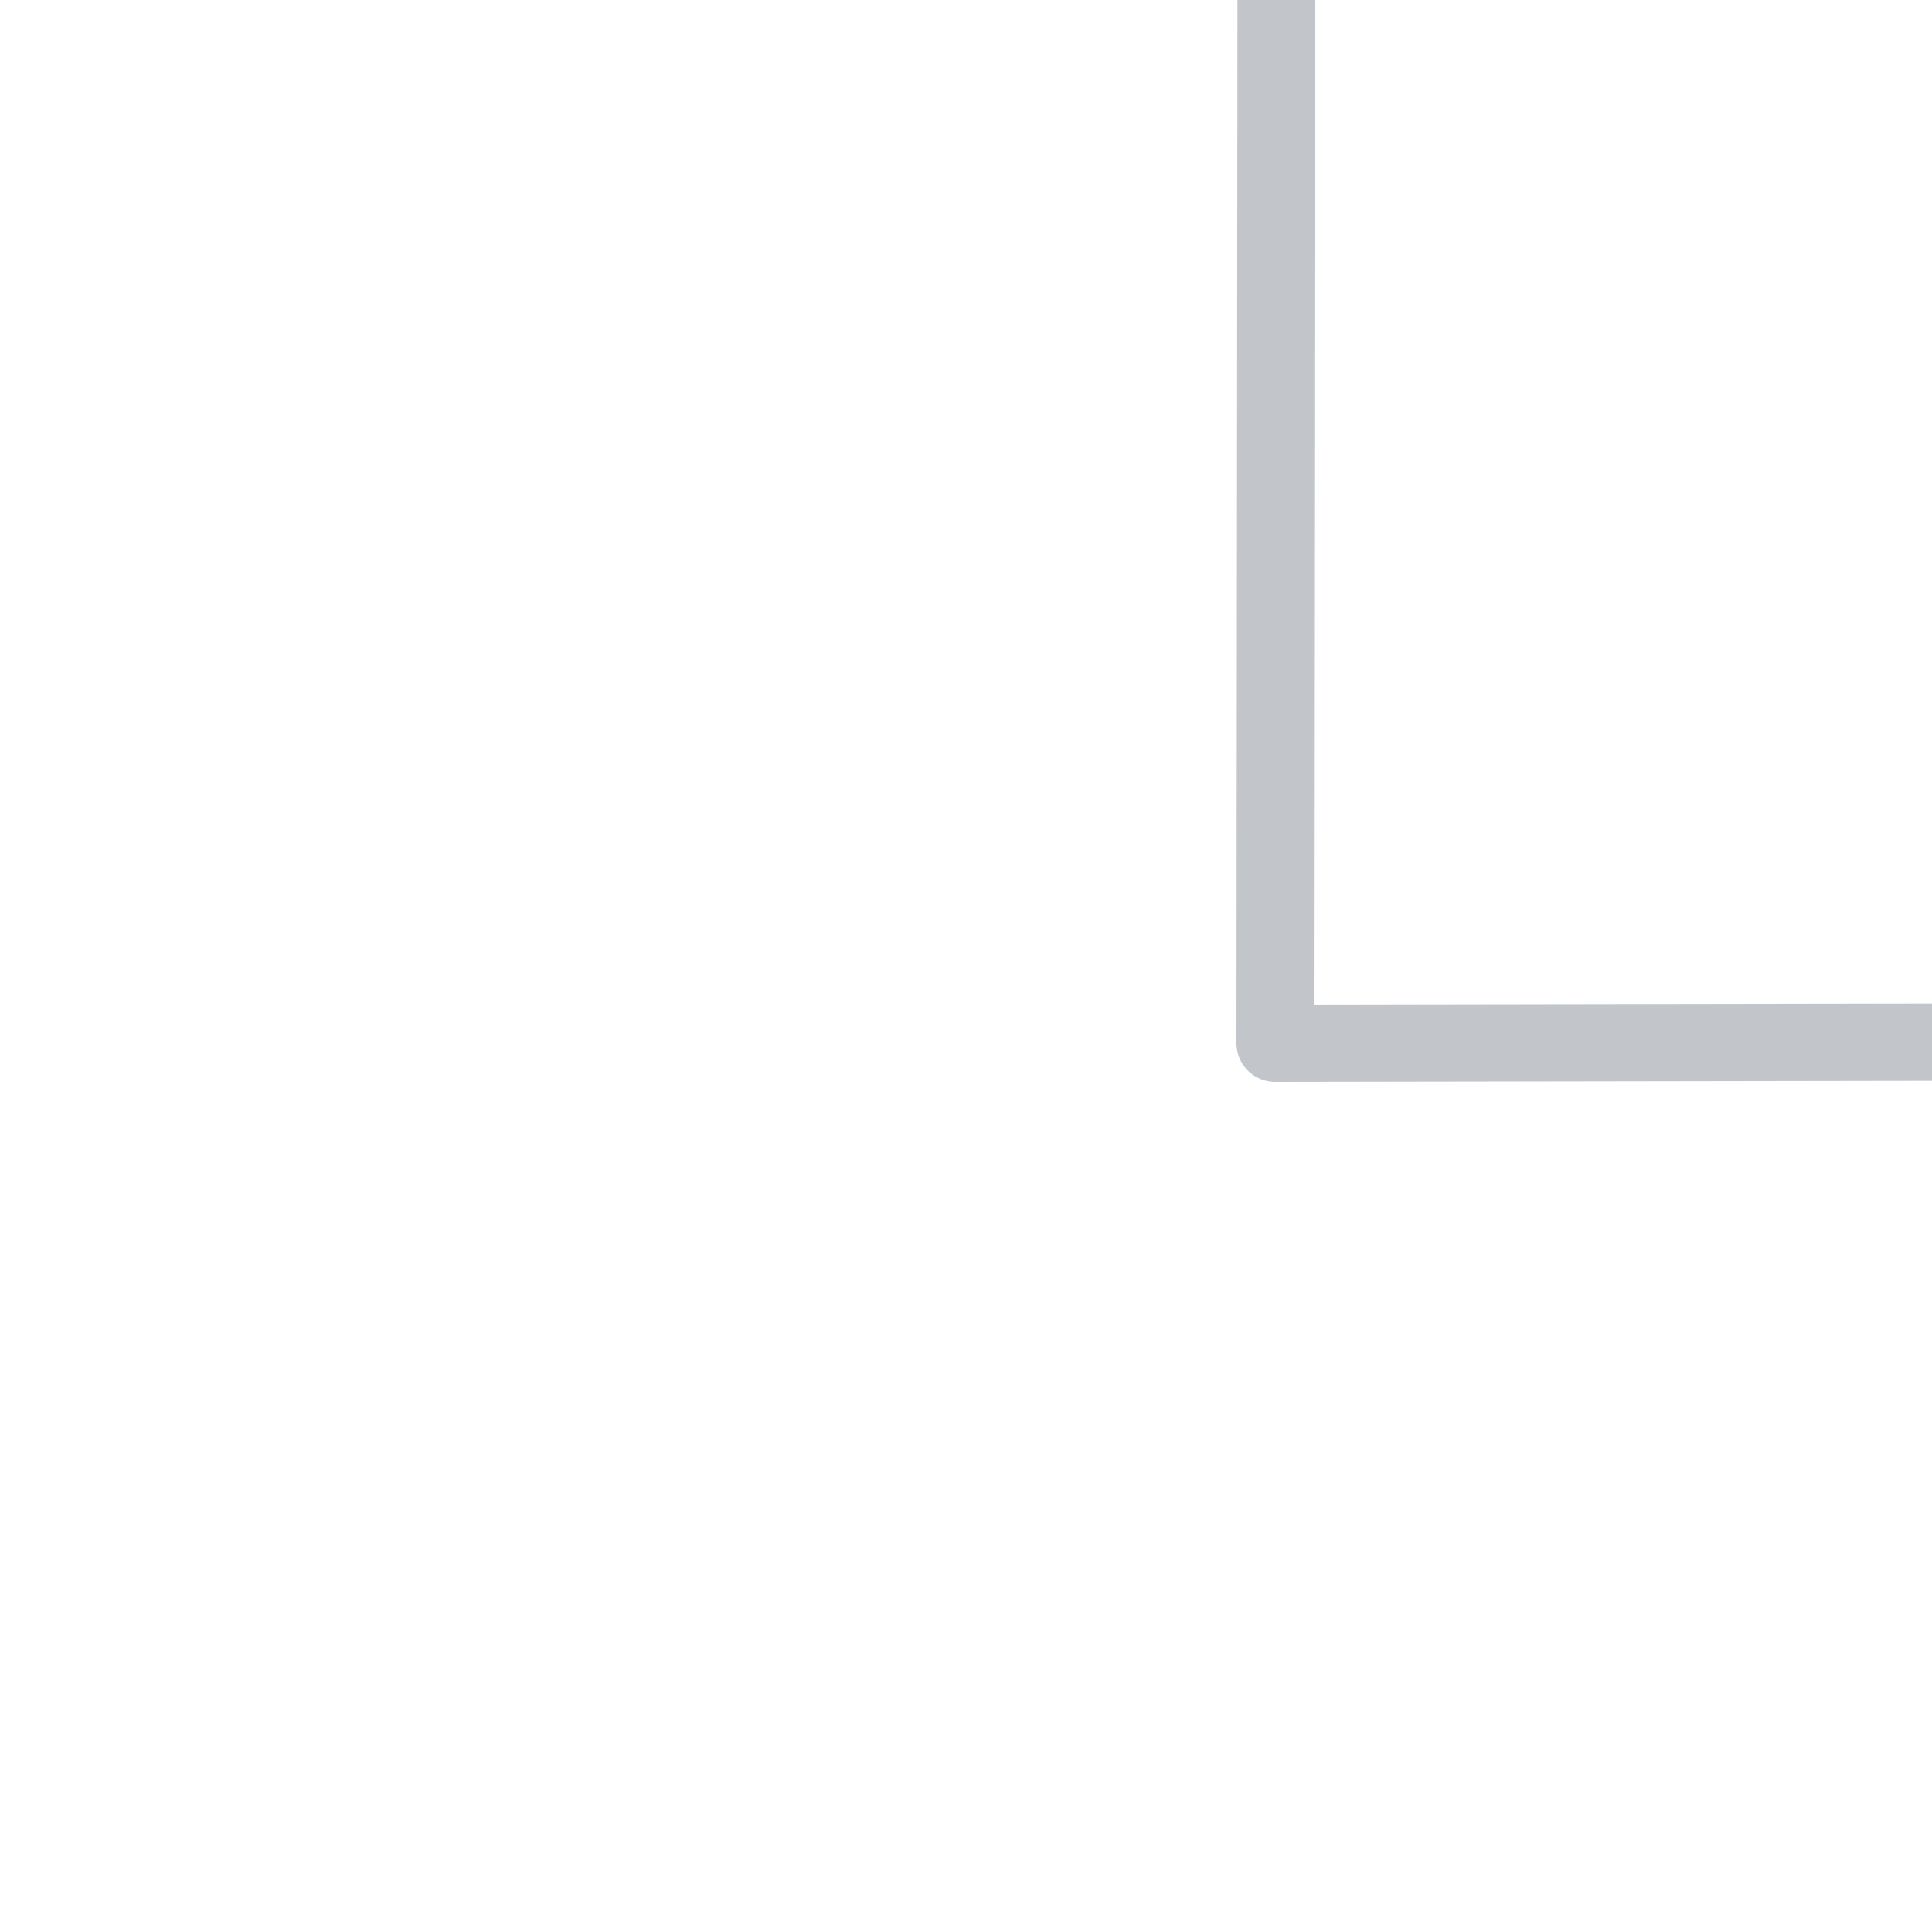
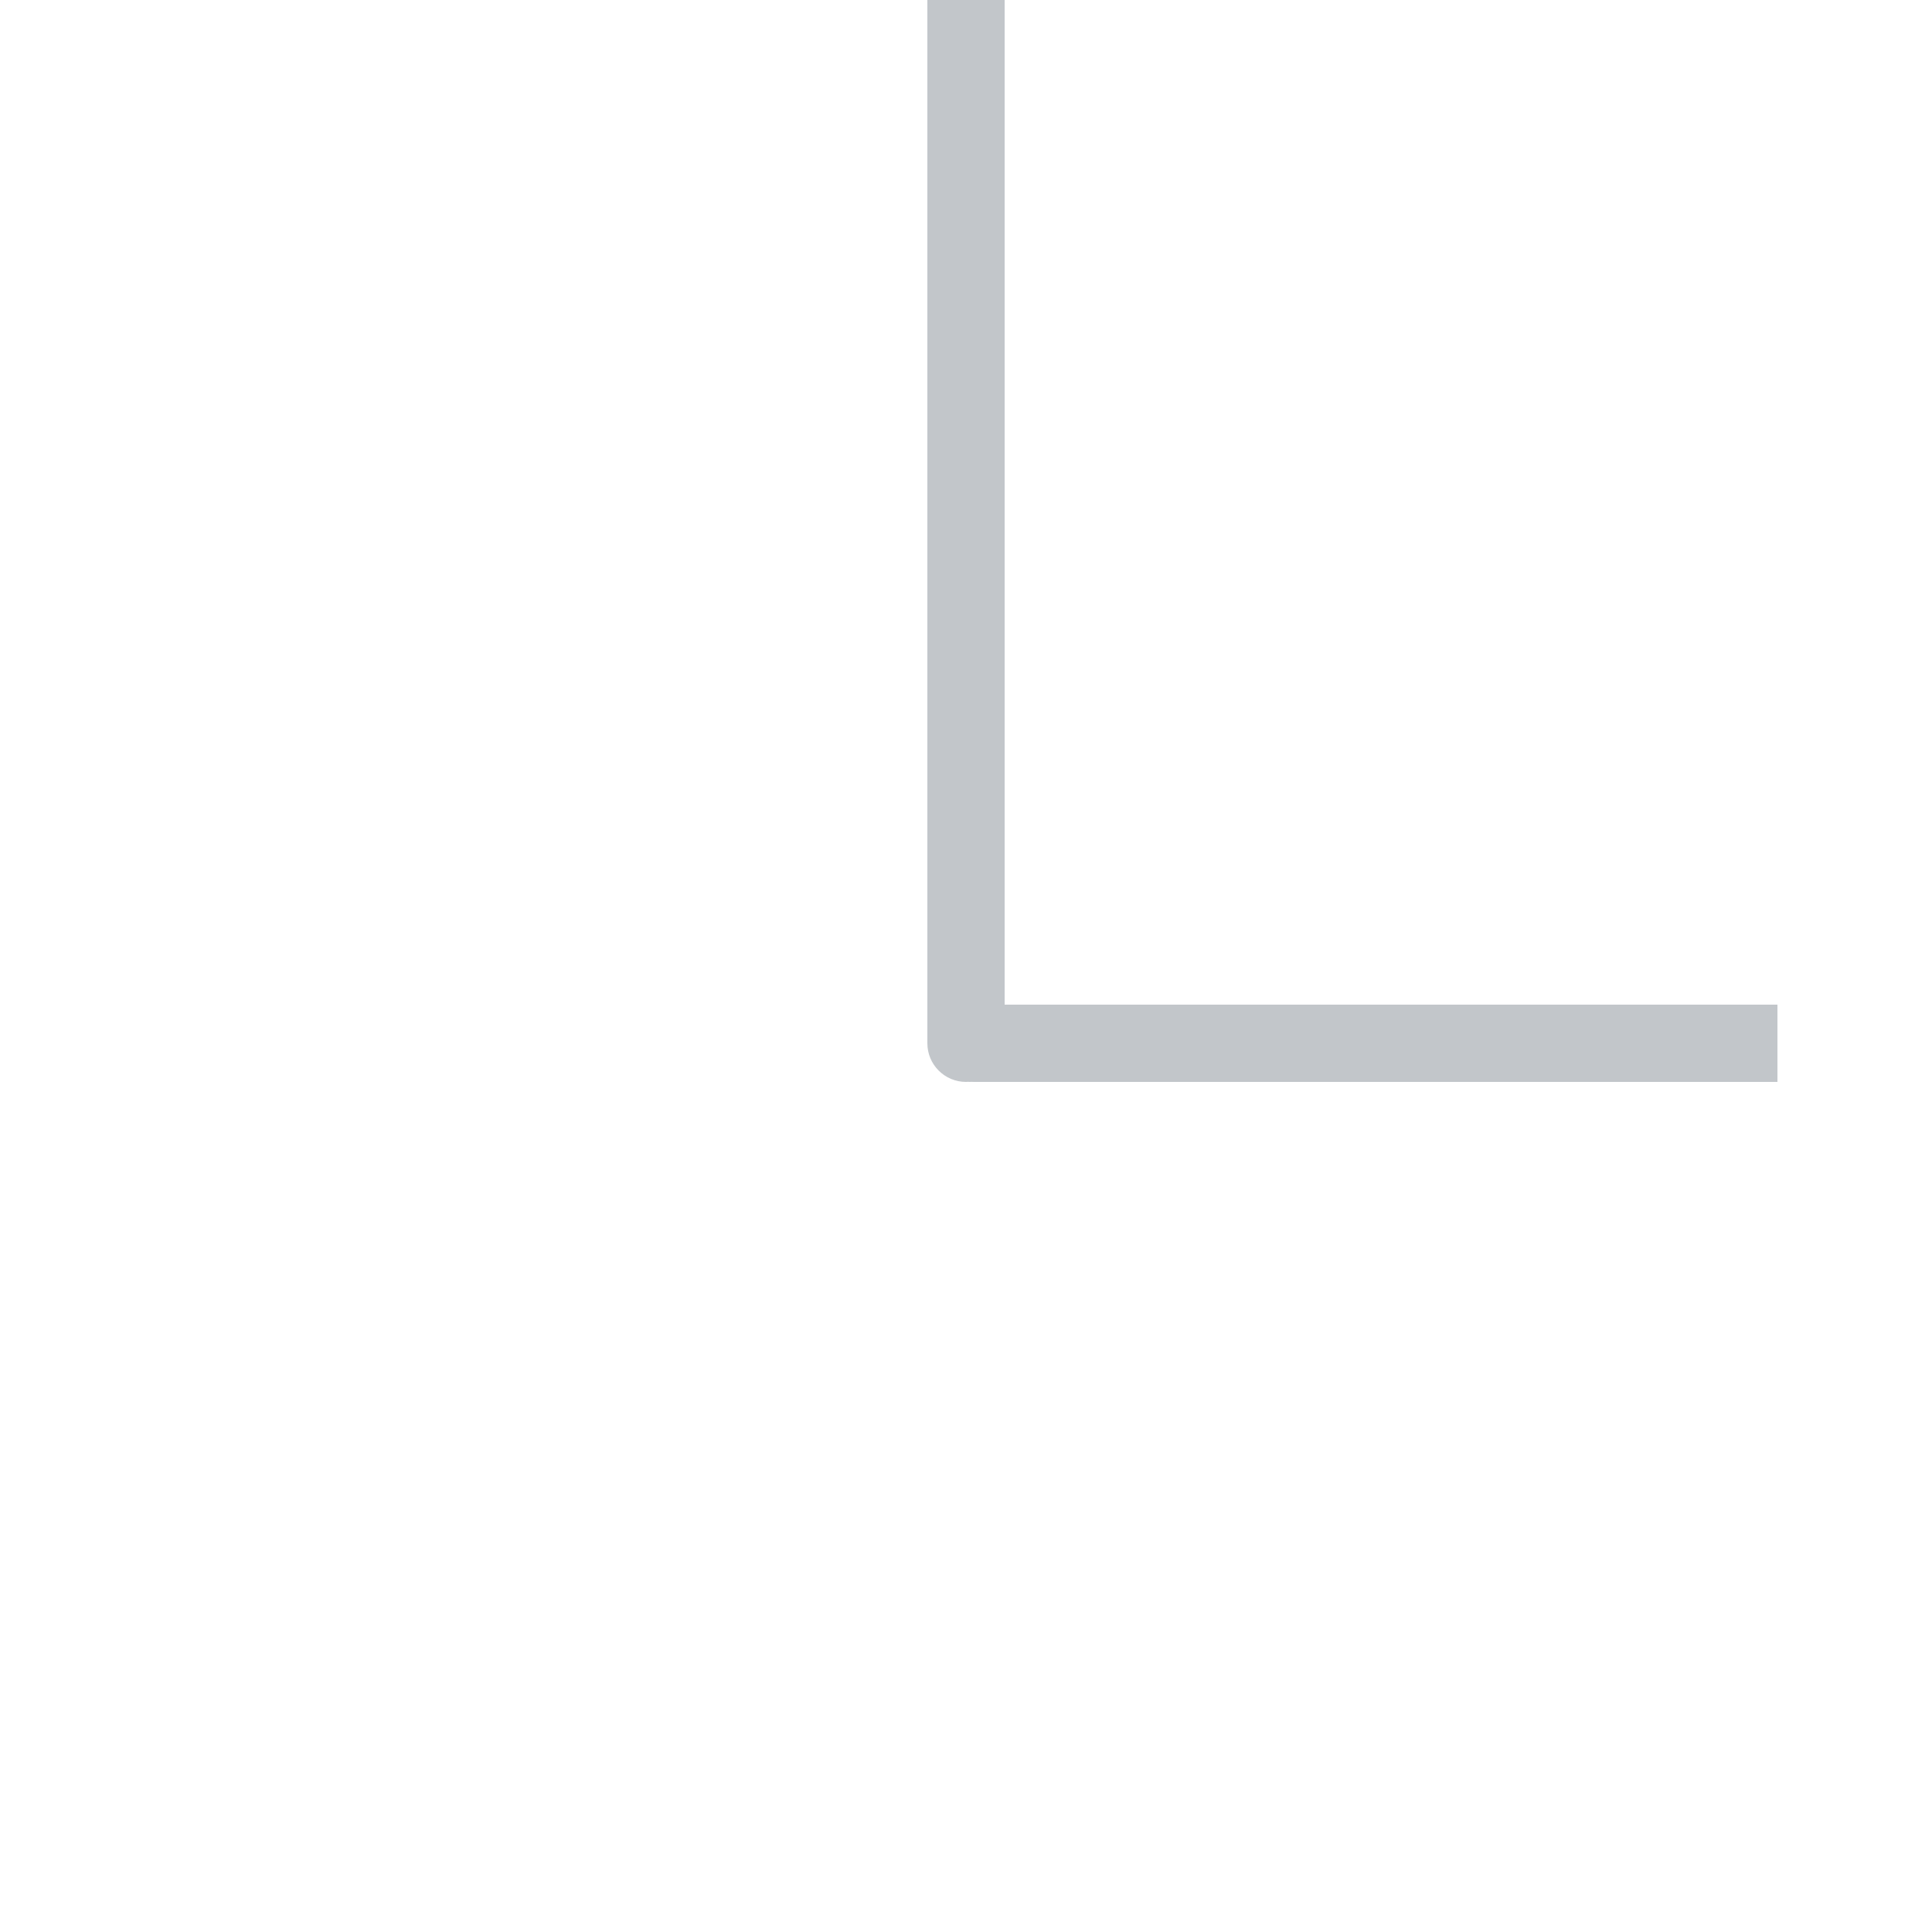
<svg xmlns="http://www.w3.org/2000/svg" width="25" height="25" viewBox="0 0 25 25" version="1.1" id="svg1">
  <defs id="defs1" />
  <g id="layer1">
-     <path style="opacity:0.5;fill:none;stroke:#868e96;stroke-width:1;stroke-linecap:round;stroke-linejoin:round;stroke-miterlimit:100" d="M 16.513,1.0186524e-6 16.5,13.5 29.054,13.48" id="path1" />
+     <path d="M 12,0 V 13.475 13.5 c 0,0.276 0.224,0.5 0.5,0.5 0.035,0 0.069,-0.003 0.102,-0.01 -0.024,0.005 -0.051,0.009 -0.076,0.01 H 13 23 V 13 H 13 V 0 Z" style="opacity:0.5;fill:#868e96;fill-rule:evenodd;stroke-width:2;stroke-linecap:round;stroke-linejoin:round;stroke-miterlimit:100;paint-order:markers fill stroke" id="path3" />
  </g>
</svg>
